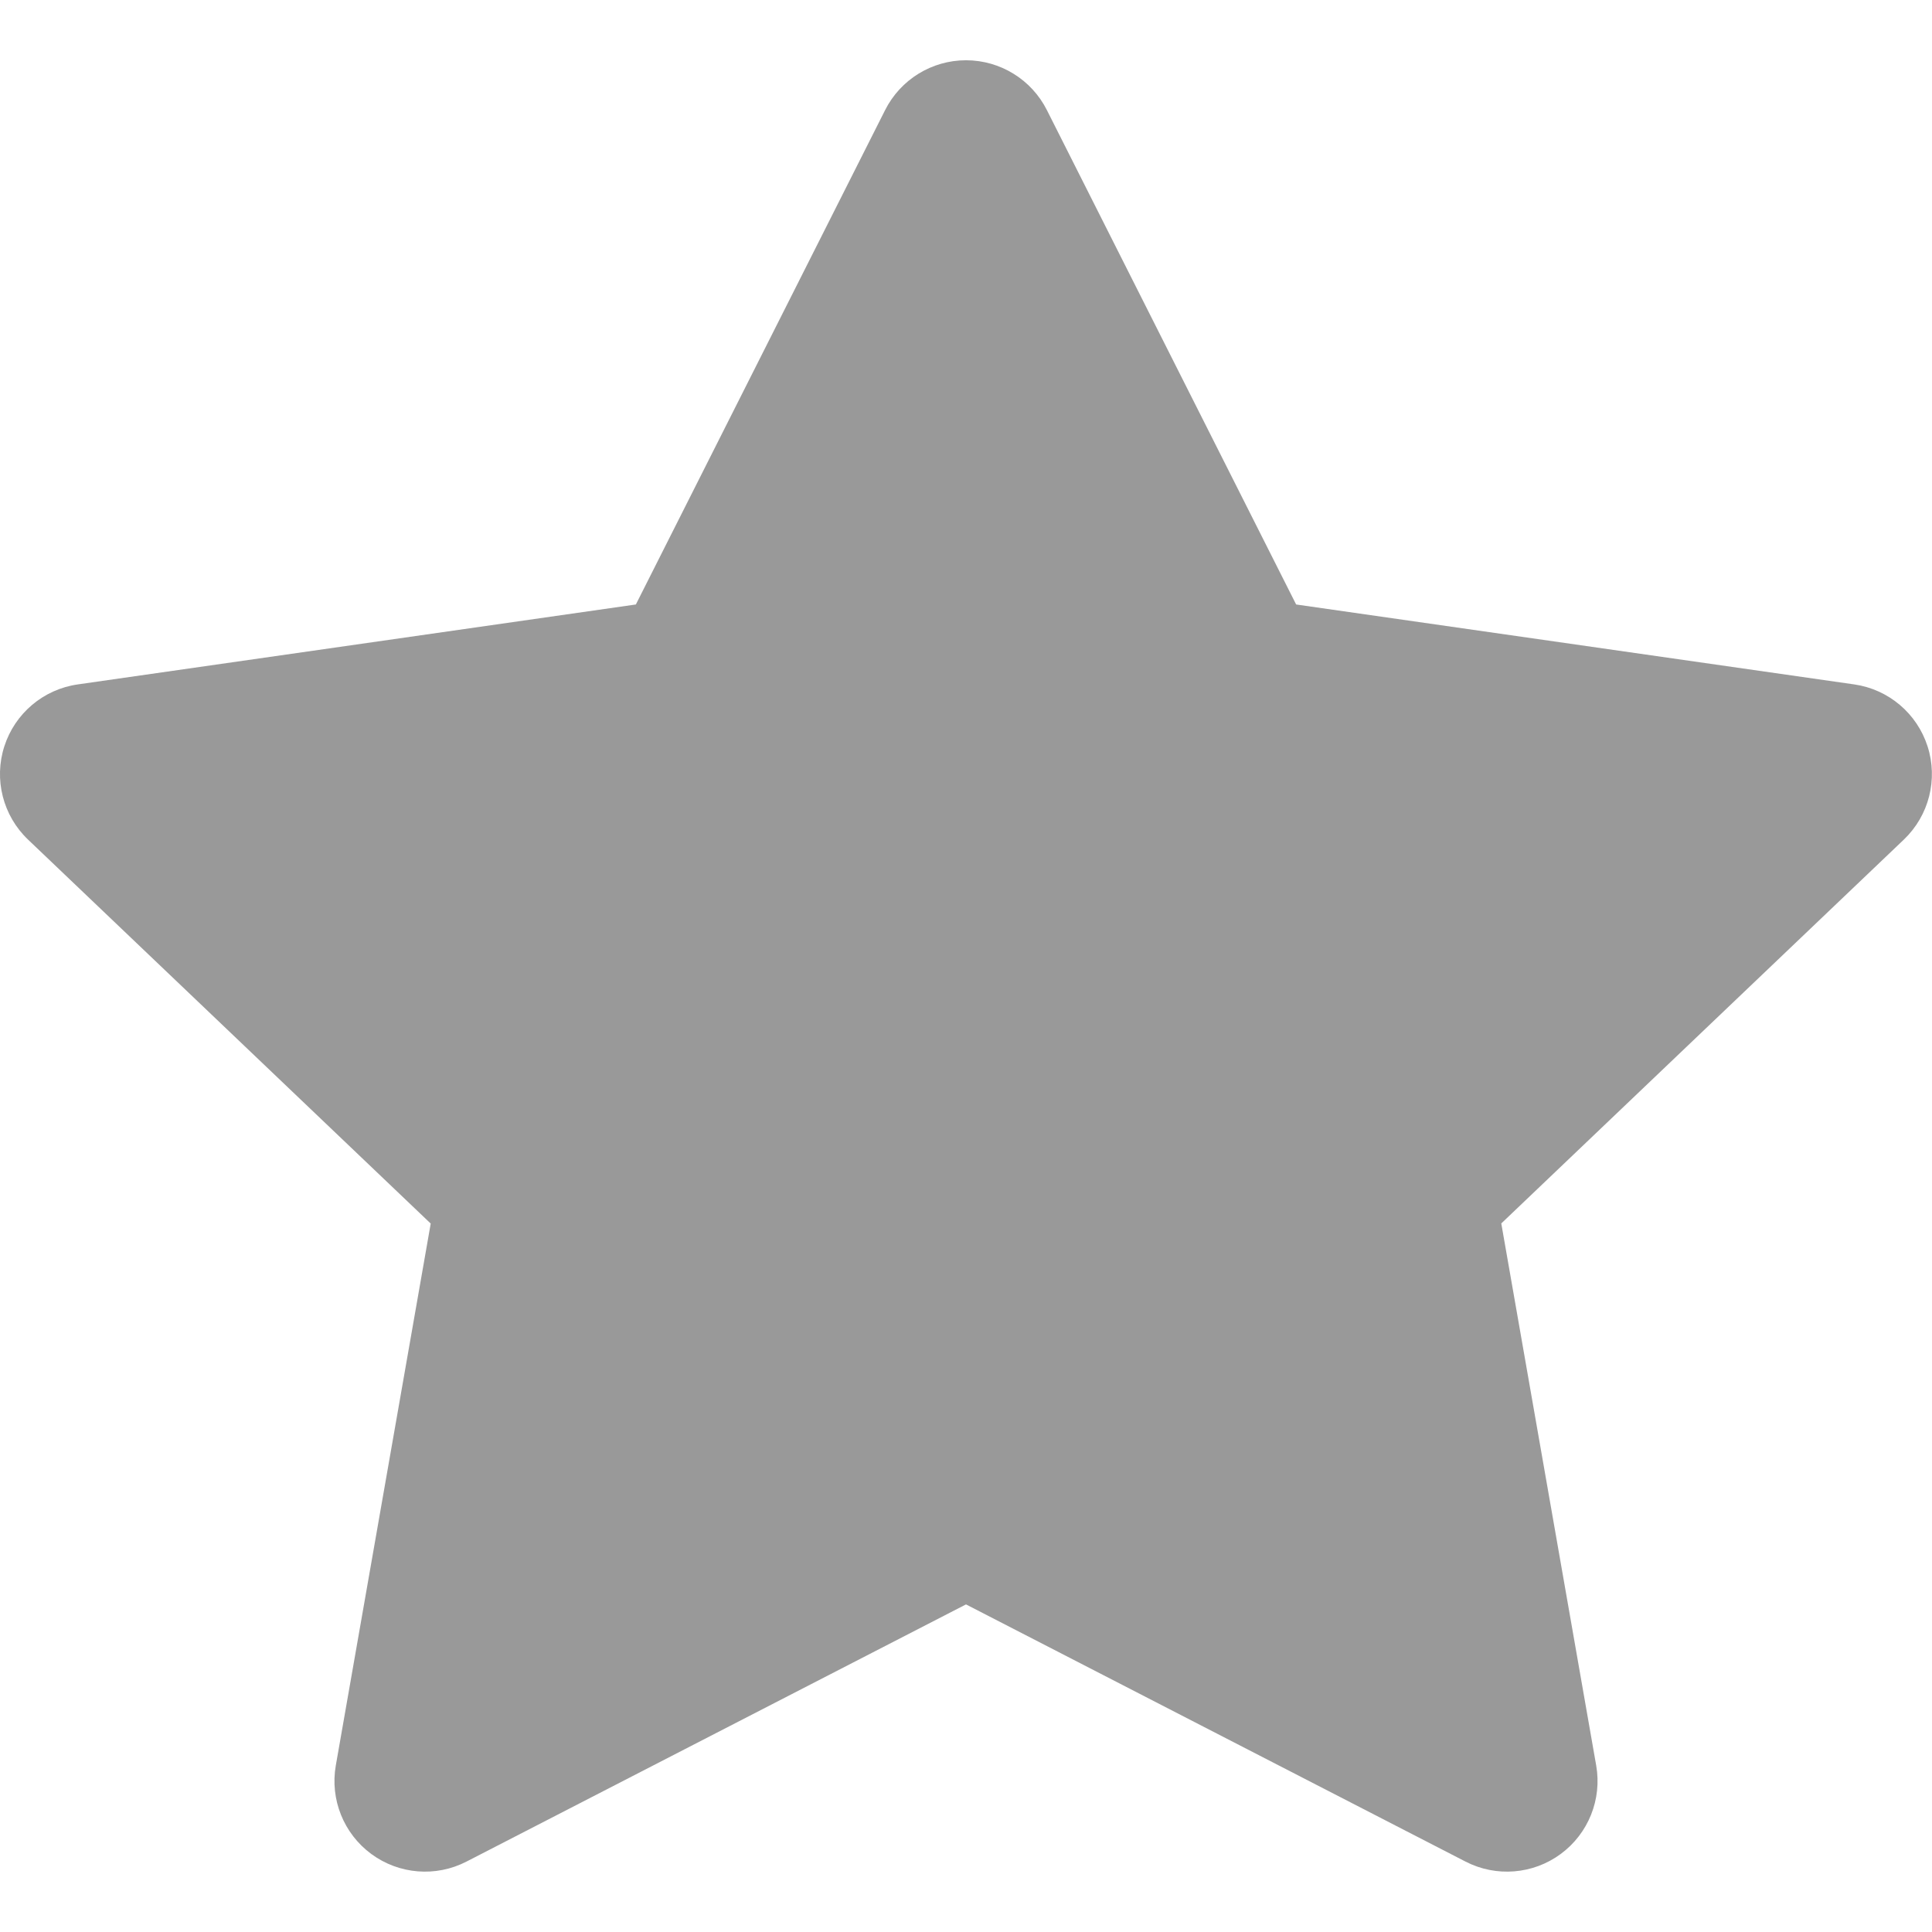
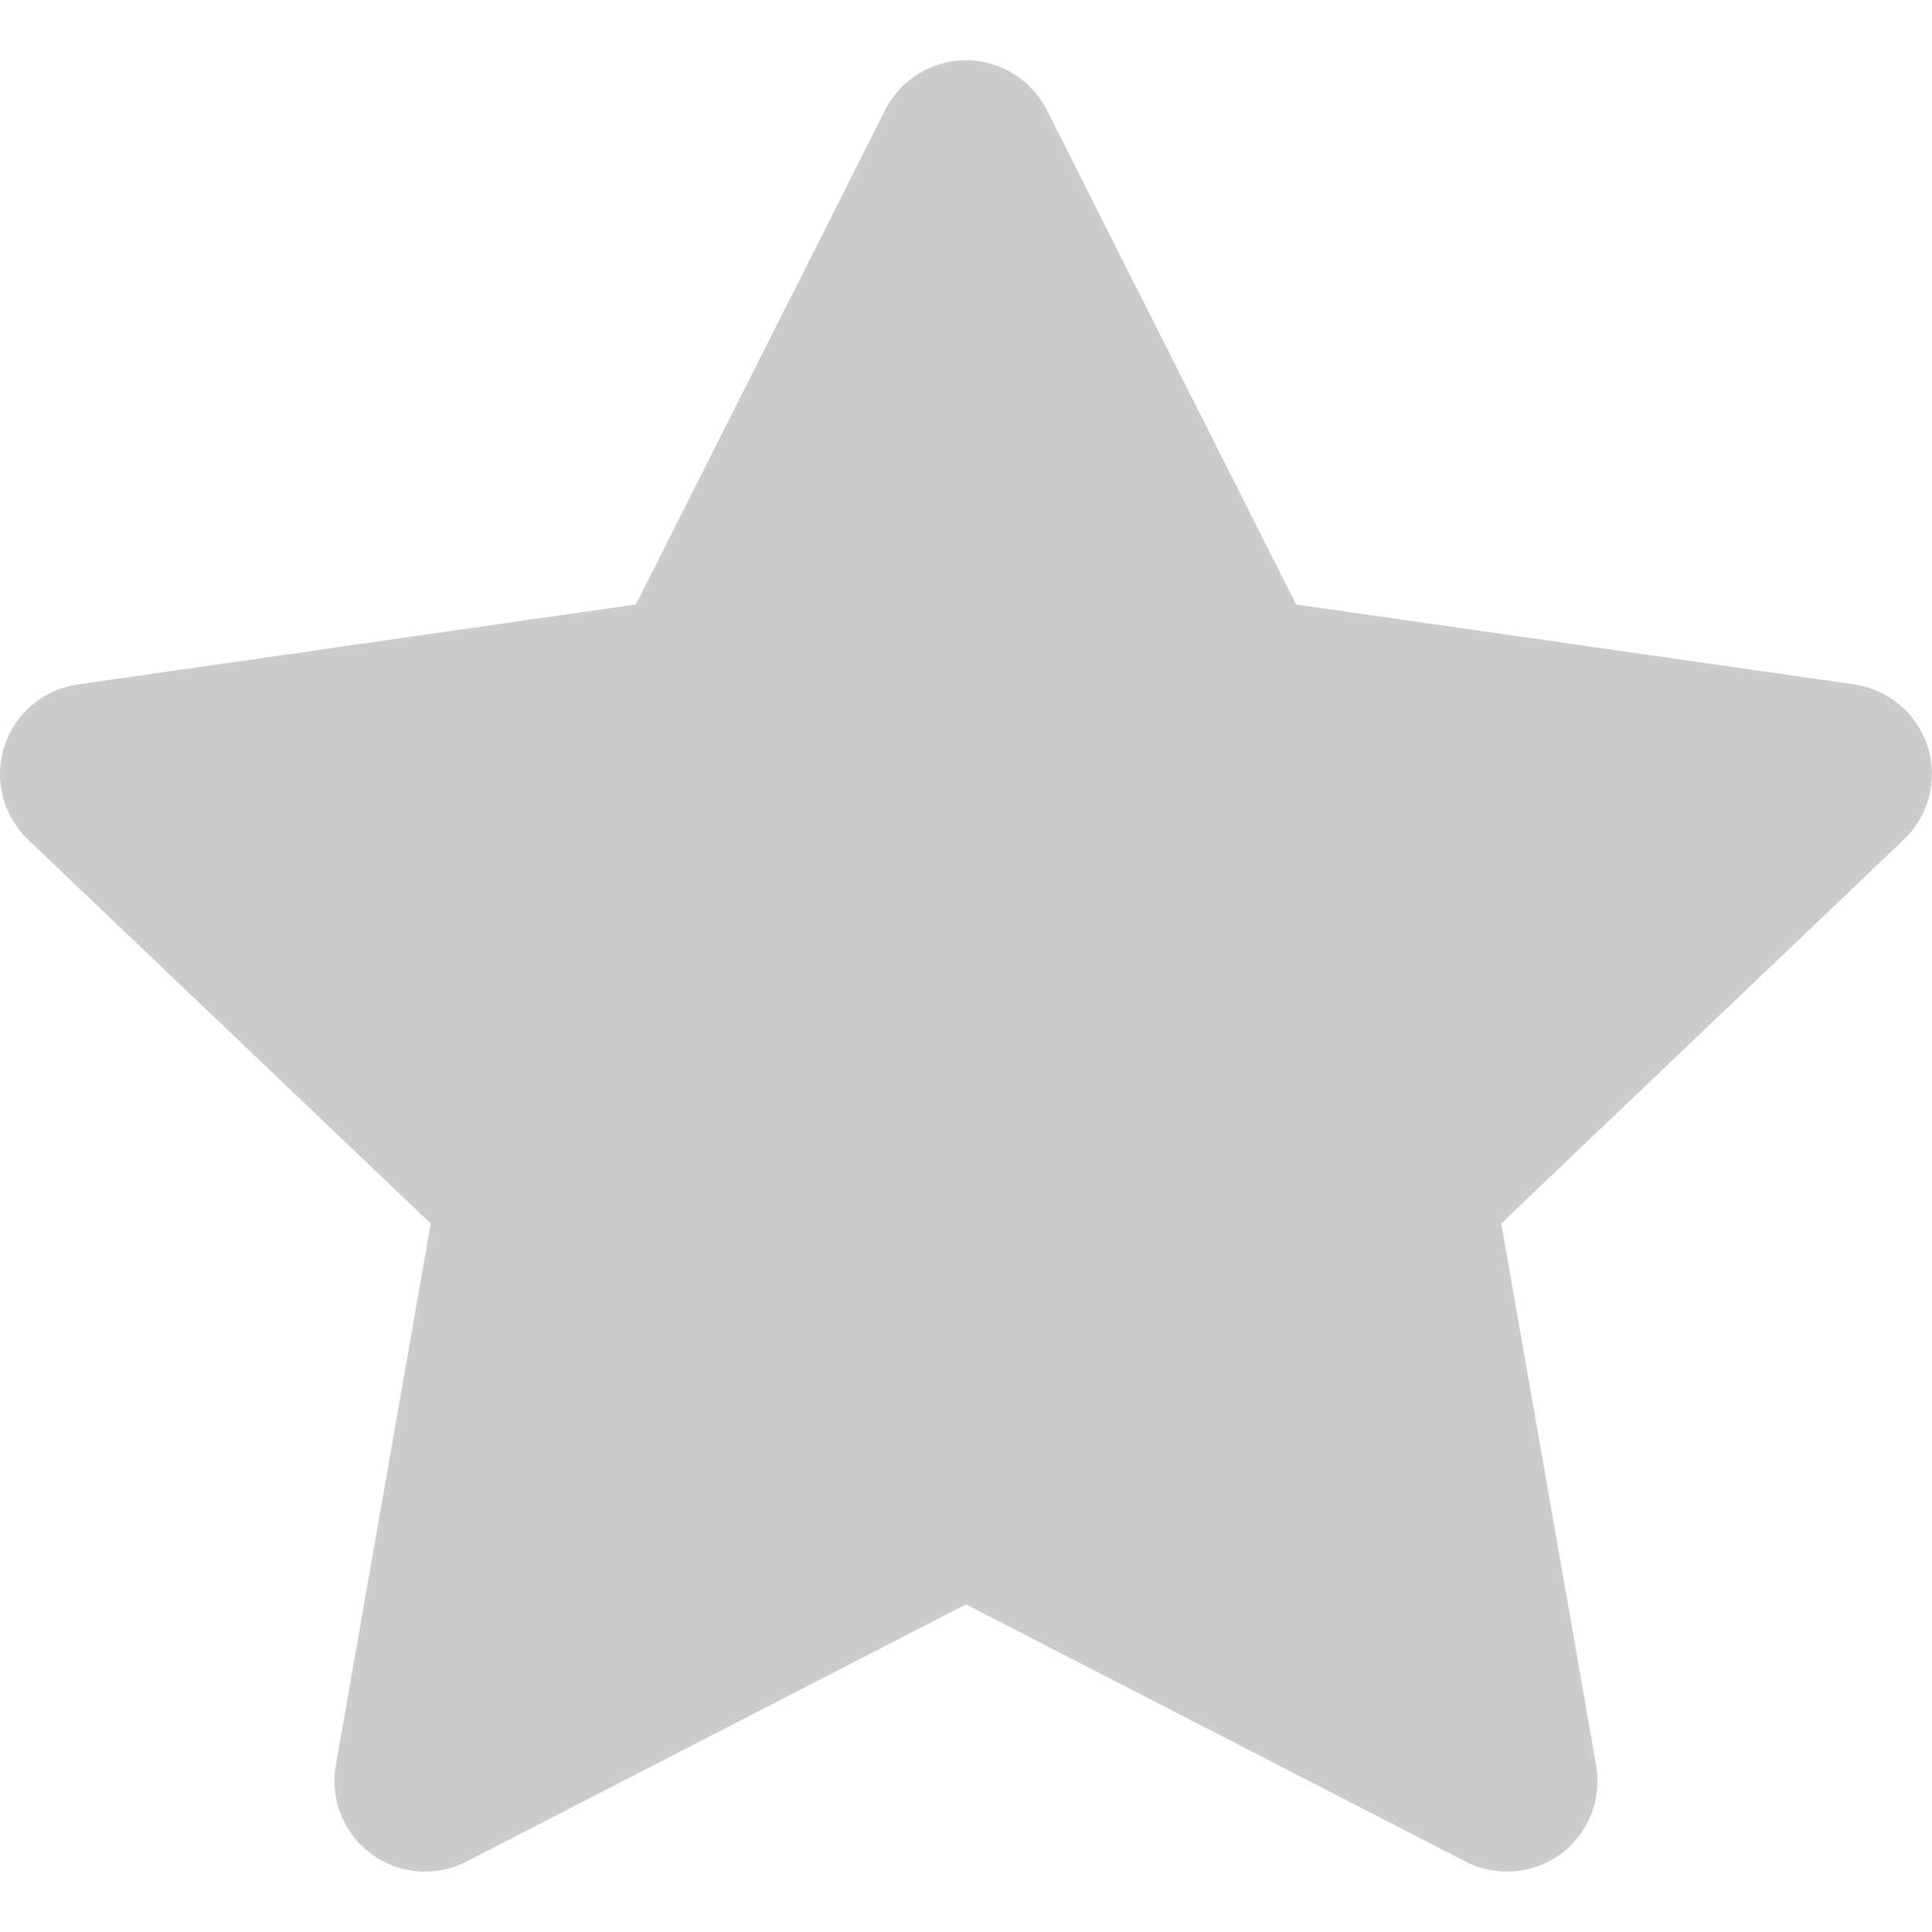
<svg xmlns="http://www.w3.org/2000/svg" viewBox="0 0 16 16" fill="none">
-   <path fill="#999999" d="M8.67.912a.75.75 0 00-1.34 0L5.266 5.006l-4.622.662a.75.75 0 00-.412 1.285l3.335 3.18-.786 4.488a.75.75 0 001.082.796L8 13.287l4.137 2.13a.75.75 0 001.082-.796l-.786-4.489 3.335-3.18a.75.75 0 00-.412-1.284l-4.622-.662L8.67.912z" />
+   <path fill="#cccccc" d="M8.67.912a.75.75 0 00-1.34 0L5.266 5.006l-4.622.662a.75.75 0 00-.412 1.285l3.335 3.18-.786 4.488a.75.75 0 001.082.796L8 13.287l4.137 2.13a.75.75 0 001.082-.796l-.786-4.489 3.335-3.18a.75.75 0 00-.412-1.284l-4.622-.662L8.67.912z" />
</svg>
